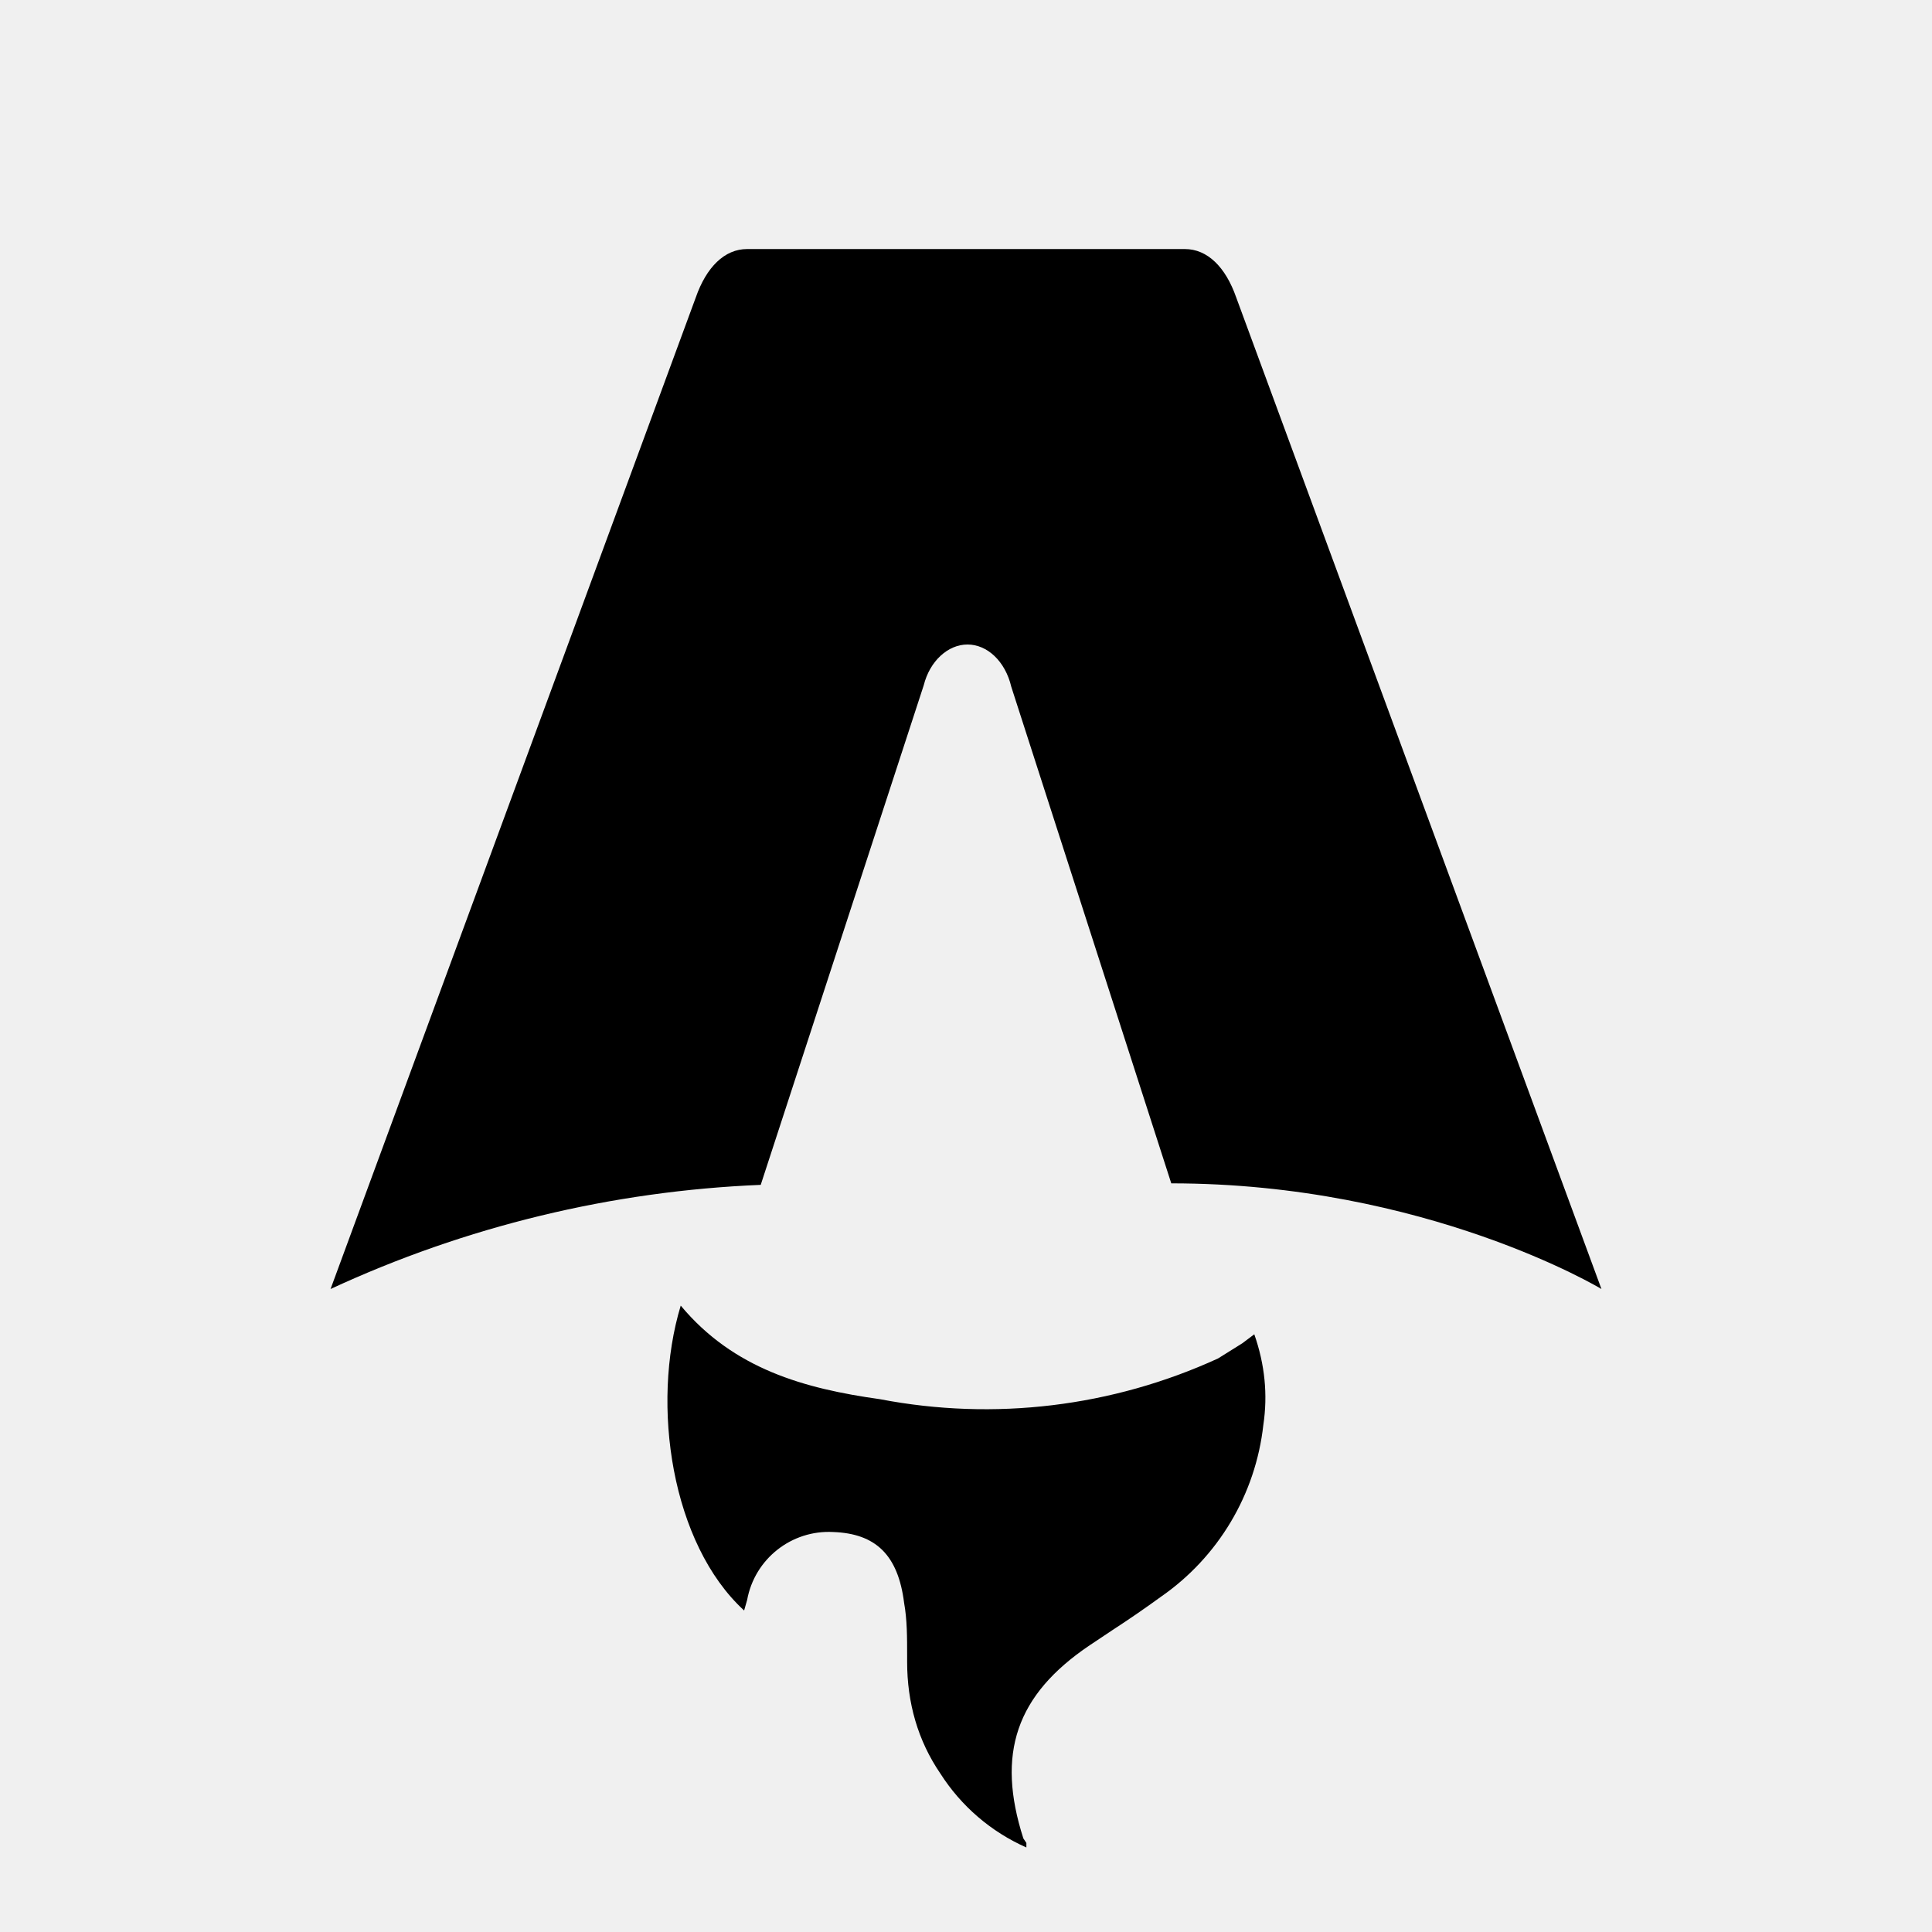
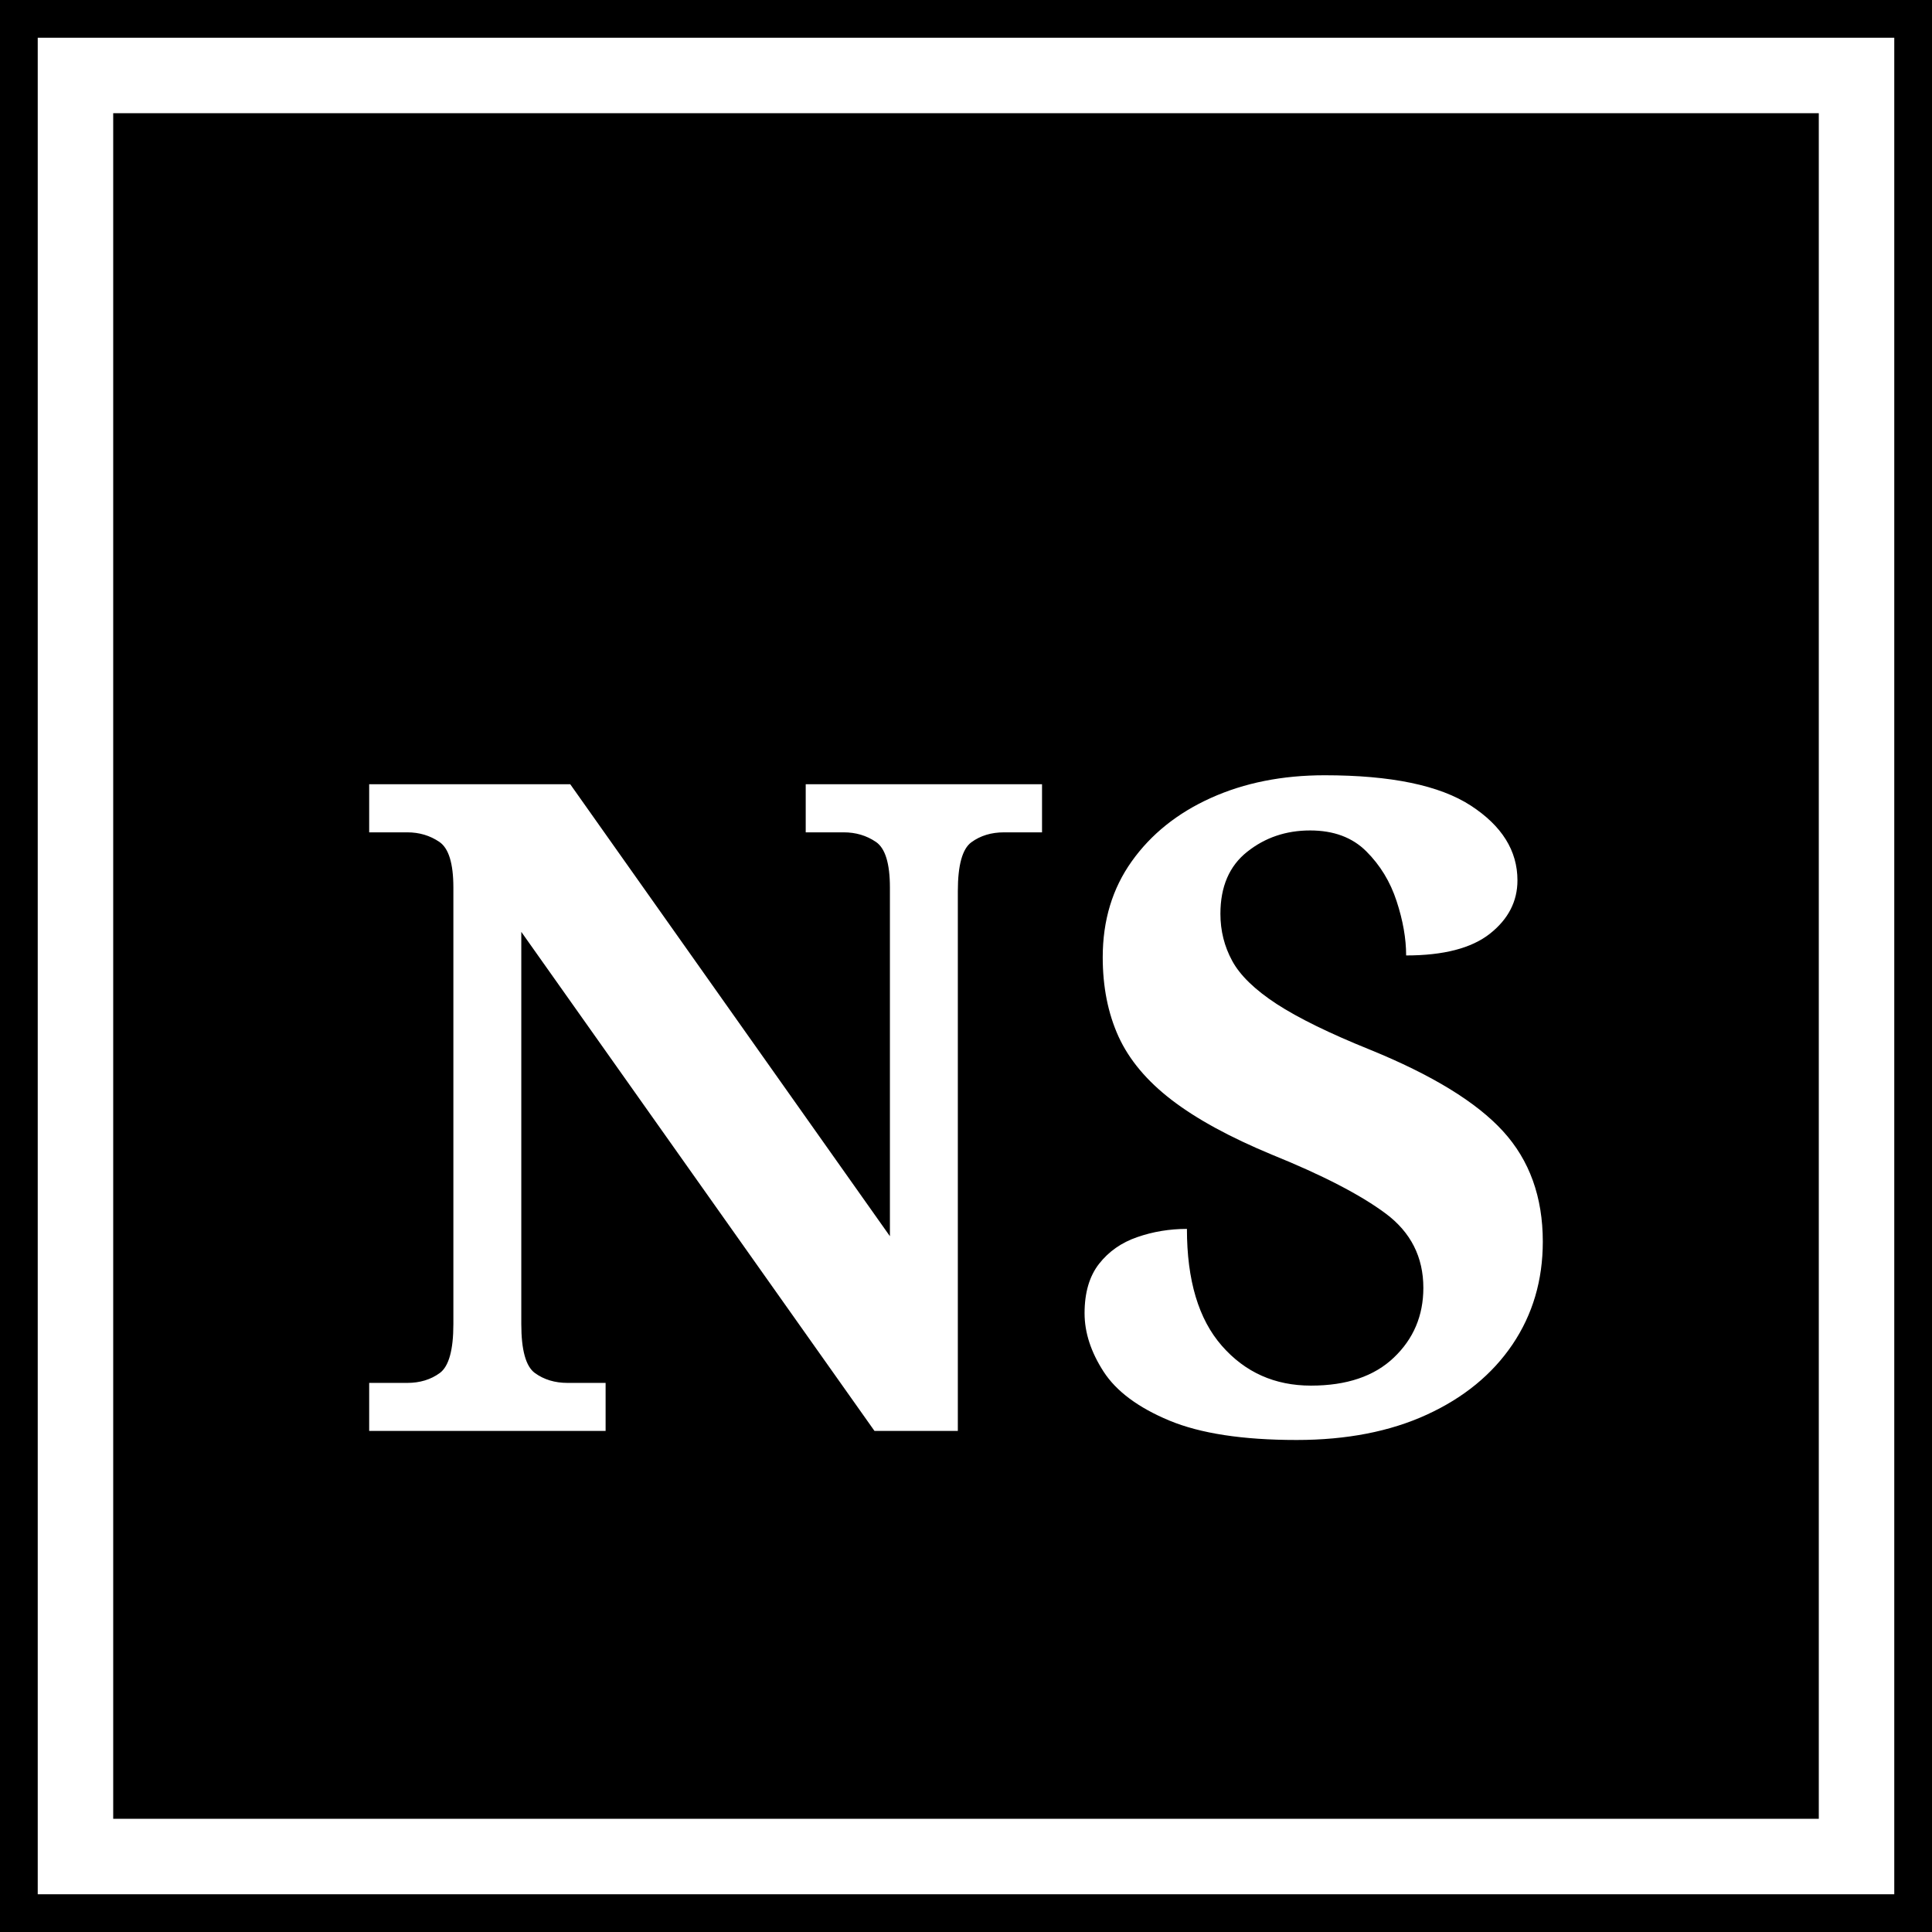
- <svg xmlns="http://www.w3.org/2000/svg" fill="none" viewBox="0 0 128 128">
-   <path d="M50.4 78.5a75.1 75.1 0 0 0-28.5 6.9l24.2-65.7c.7-2 1.9-3.2 3.4-3.2h29c1.5 0 2.7 1.2 3.4 3.2l24.2 65.7s-11.6-7-28.5-7L67 45.5c-.4-1.7-1.6-2.8-2.9-2.8-1.3 0-2.5 1.1-2.9 2.7L50.4 78.5Zm-1.1 28.2Zm-4.2-20.2c-2 6.6-.6 15.8 4.2 20.2a17.5 17.5 0 0 1 .2-.7 5.5 5.5 0 0 1 5.7-4.5c2.8.1 4.3 1.5 4.7 4.7.2 1.1.2 2.3.2 3.5v.4c0 2.7.7 5.2 2.2 7.4a13 13 0 0 0 5.7 4.9v-.3l-.2-.3c-1.8-5.6-.5-9.5 4.4-12.8l1.5-1a73 73 0 0 0 3.2-2.2 16 16 0 0 0 6.8-11.4c.3-2 .1-4-.6-6l-.8.6-1.6 1a37 37 0 0 1-22.4 2.7c-5-.7-9.7-2-13.2-6.2Z" />
-   <style>
-         path { fill: #000; }
-         @media (prefers-color-scheme: dark) {
-             path { fill: #FFF; }
-         }
-     </style>
+ <svg xmlns="http://www.w3.org/2000/svg" width="256" height="256" viewBox="0 0 256 256">
+   <rect width="100%" height="100%" fill="#000" />
+   <rect x="10" y="10" width="236" height="236" fill="none" stroke="#fff" stroke-width="10" />
+   <text x="50%" y="60%" text-anchor="middle" fill="#fff" font-family="Georgia, serif" font-size="120" font-weight="bold" dy=".3em">NS</text>
</svg>
